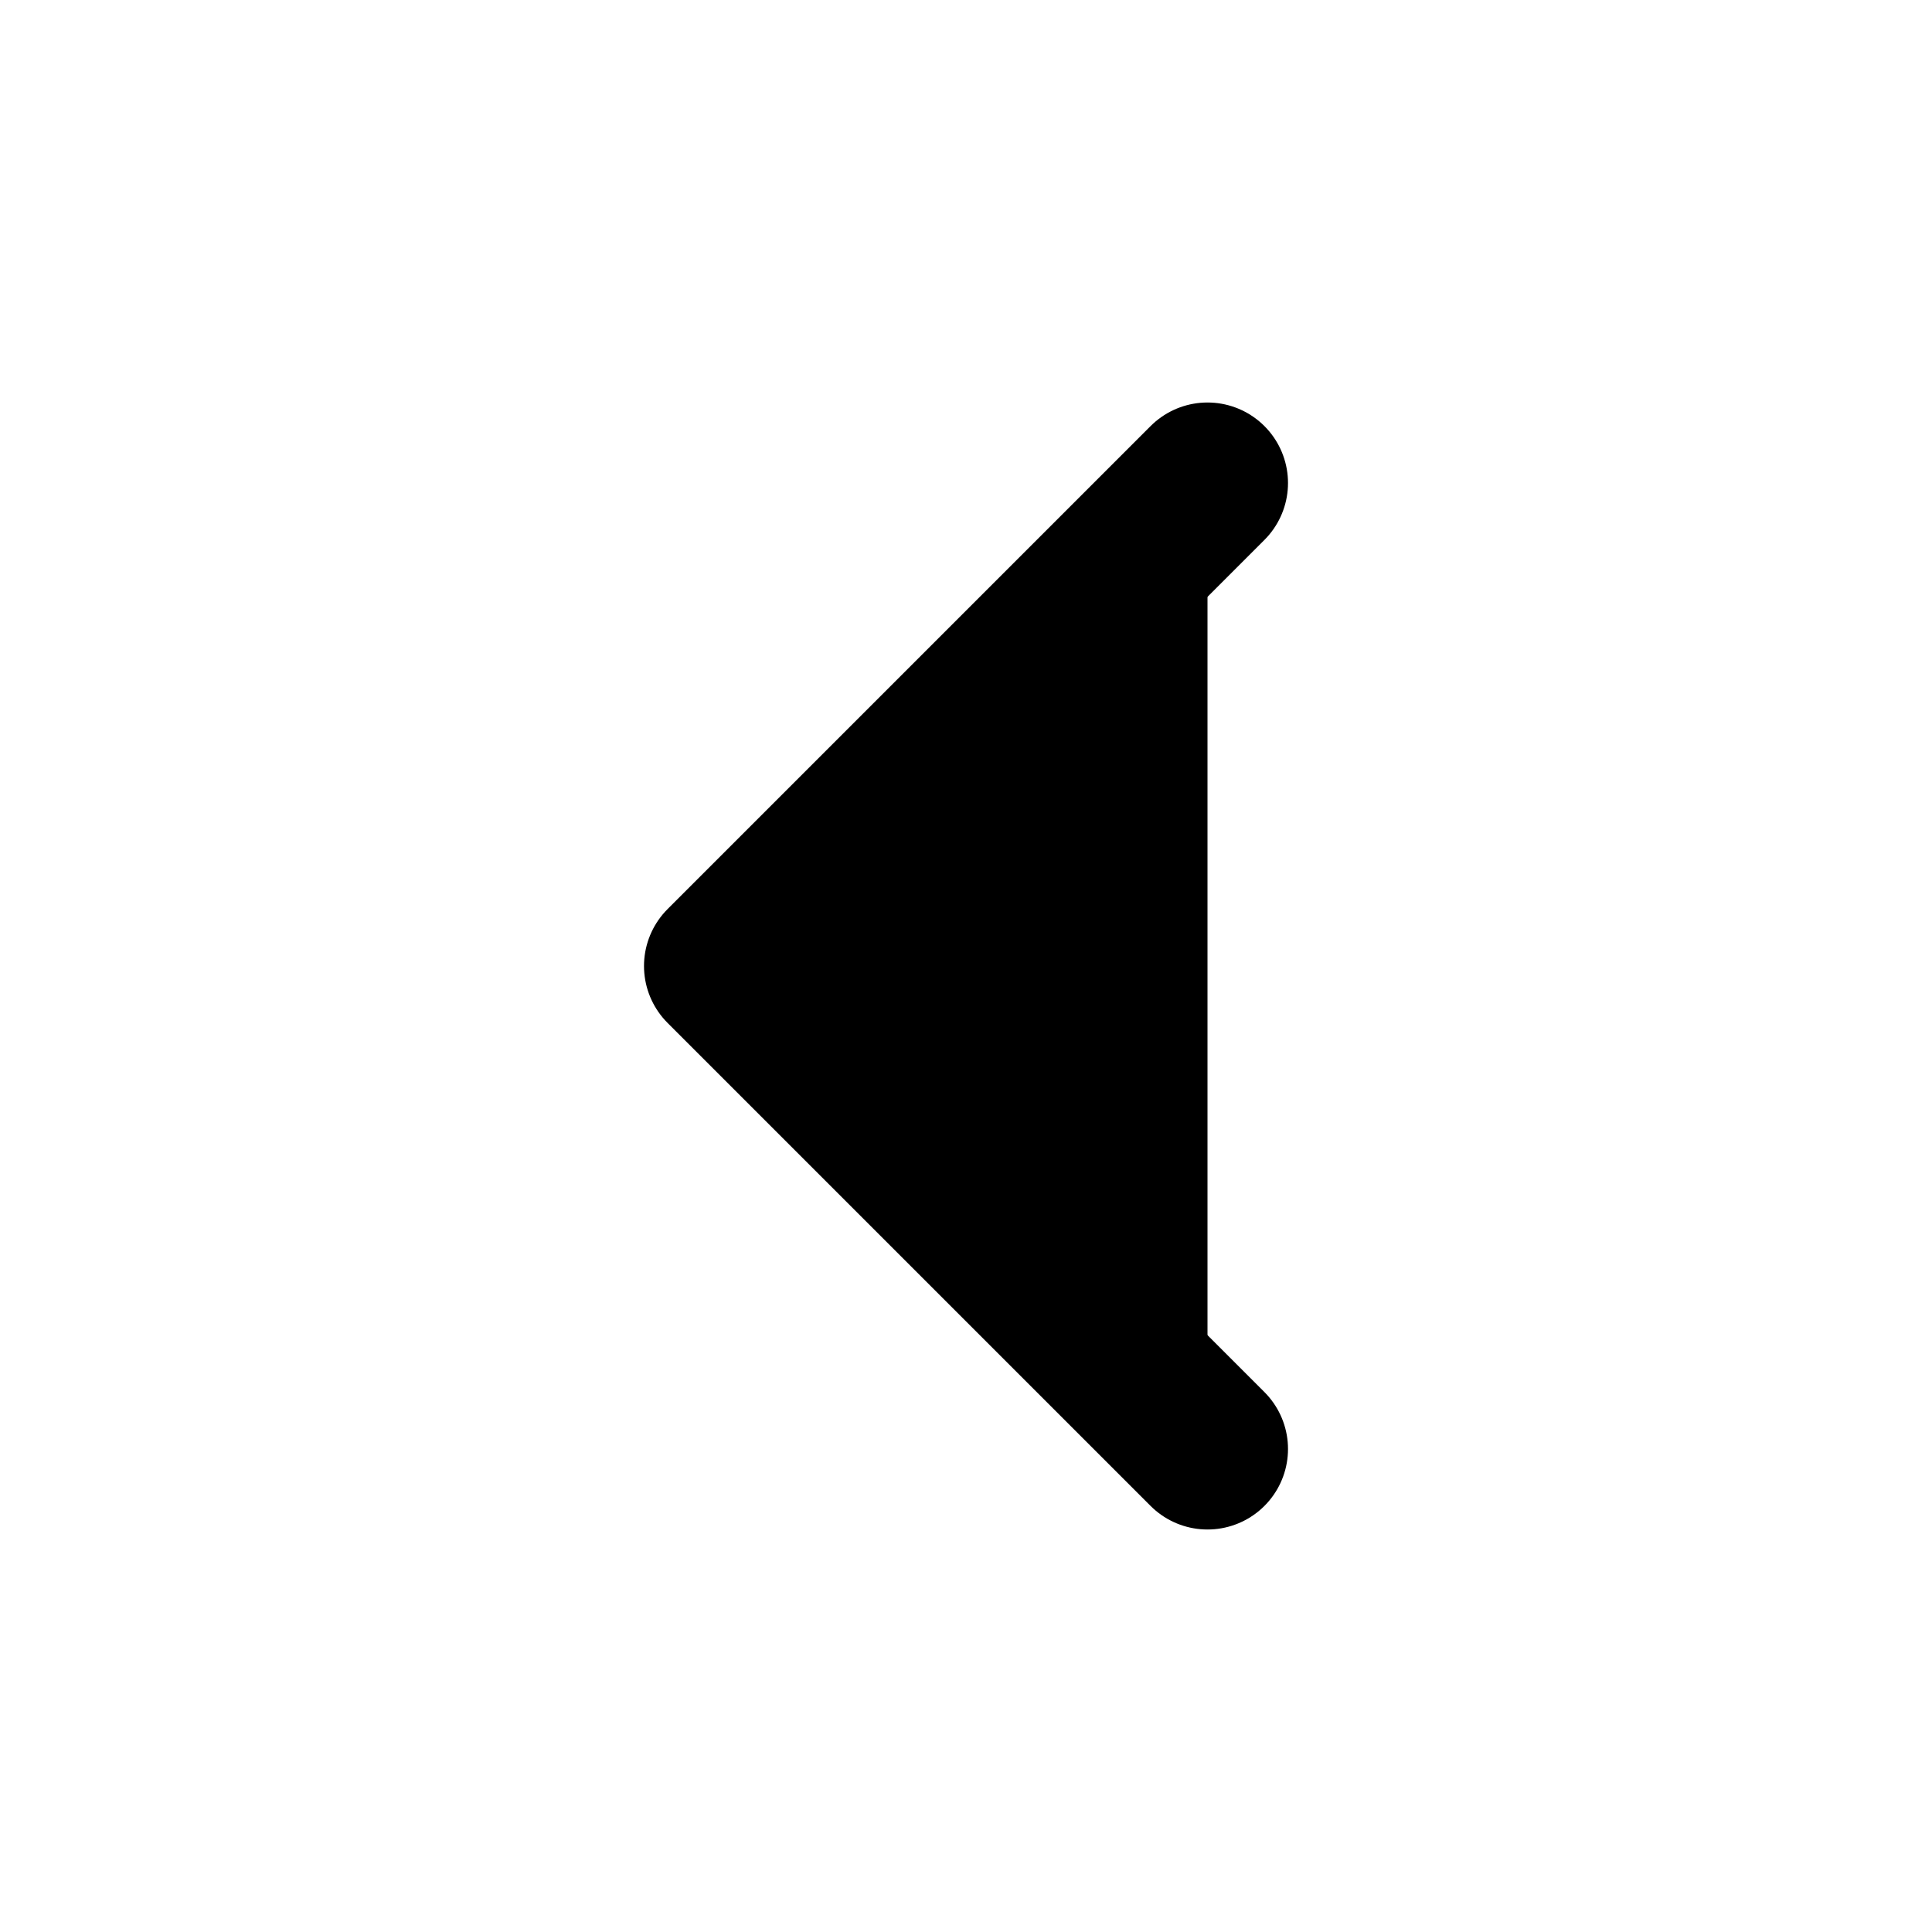
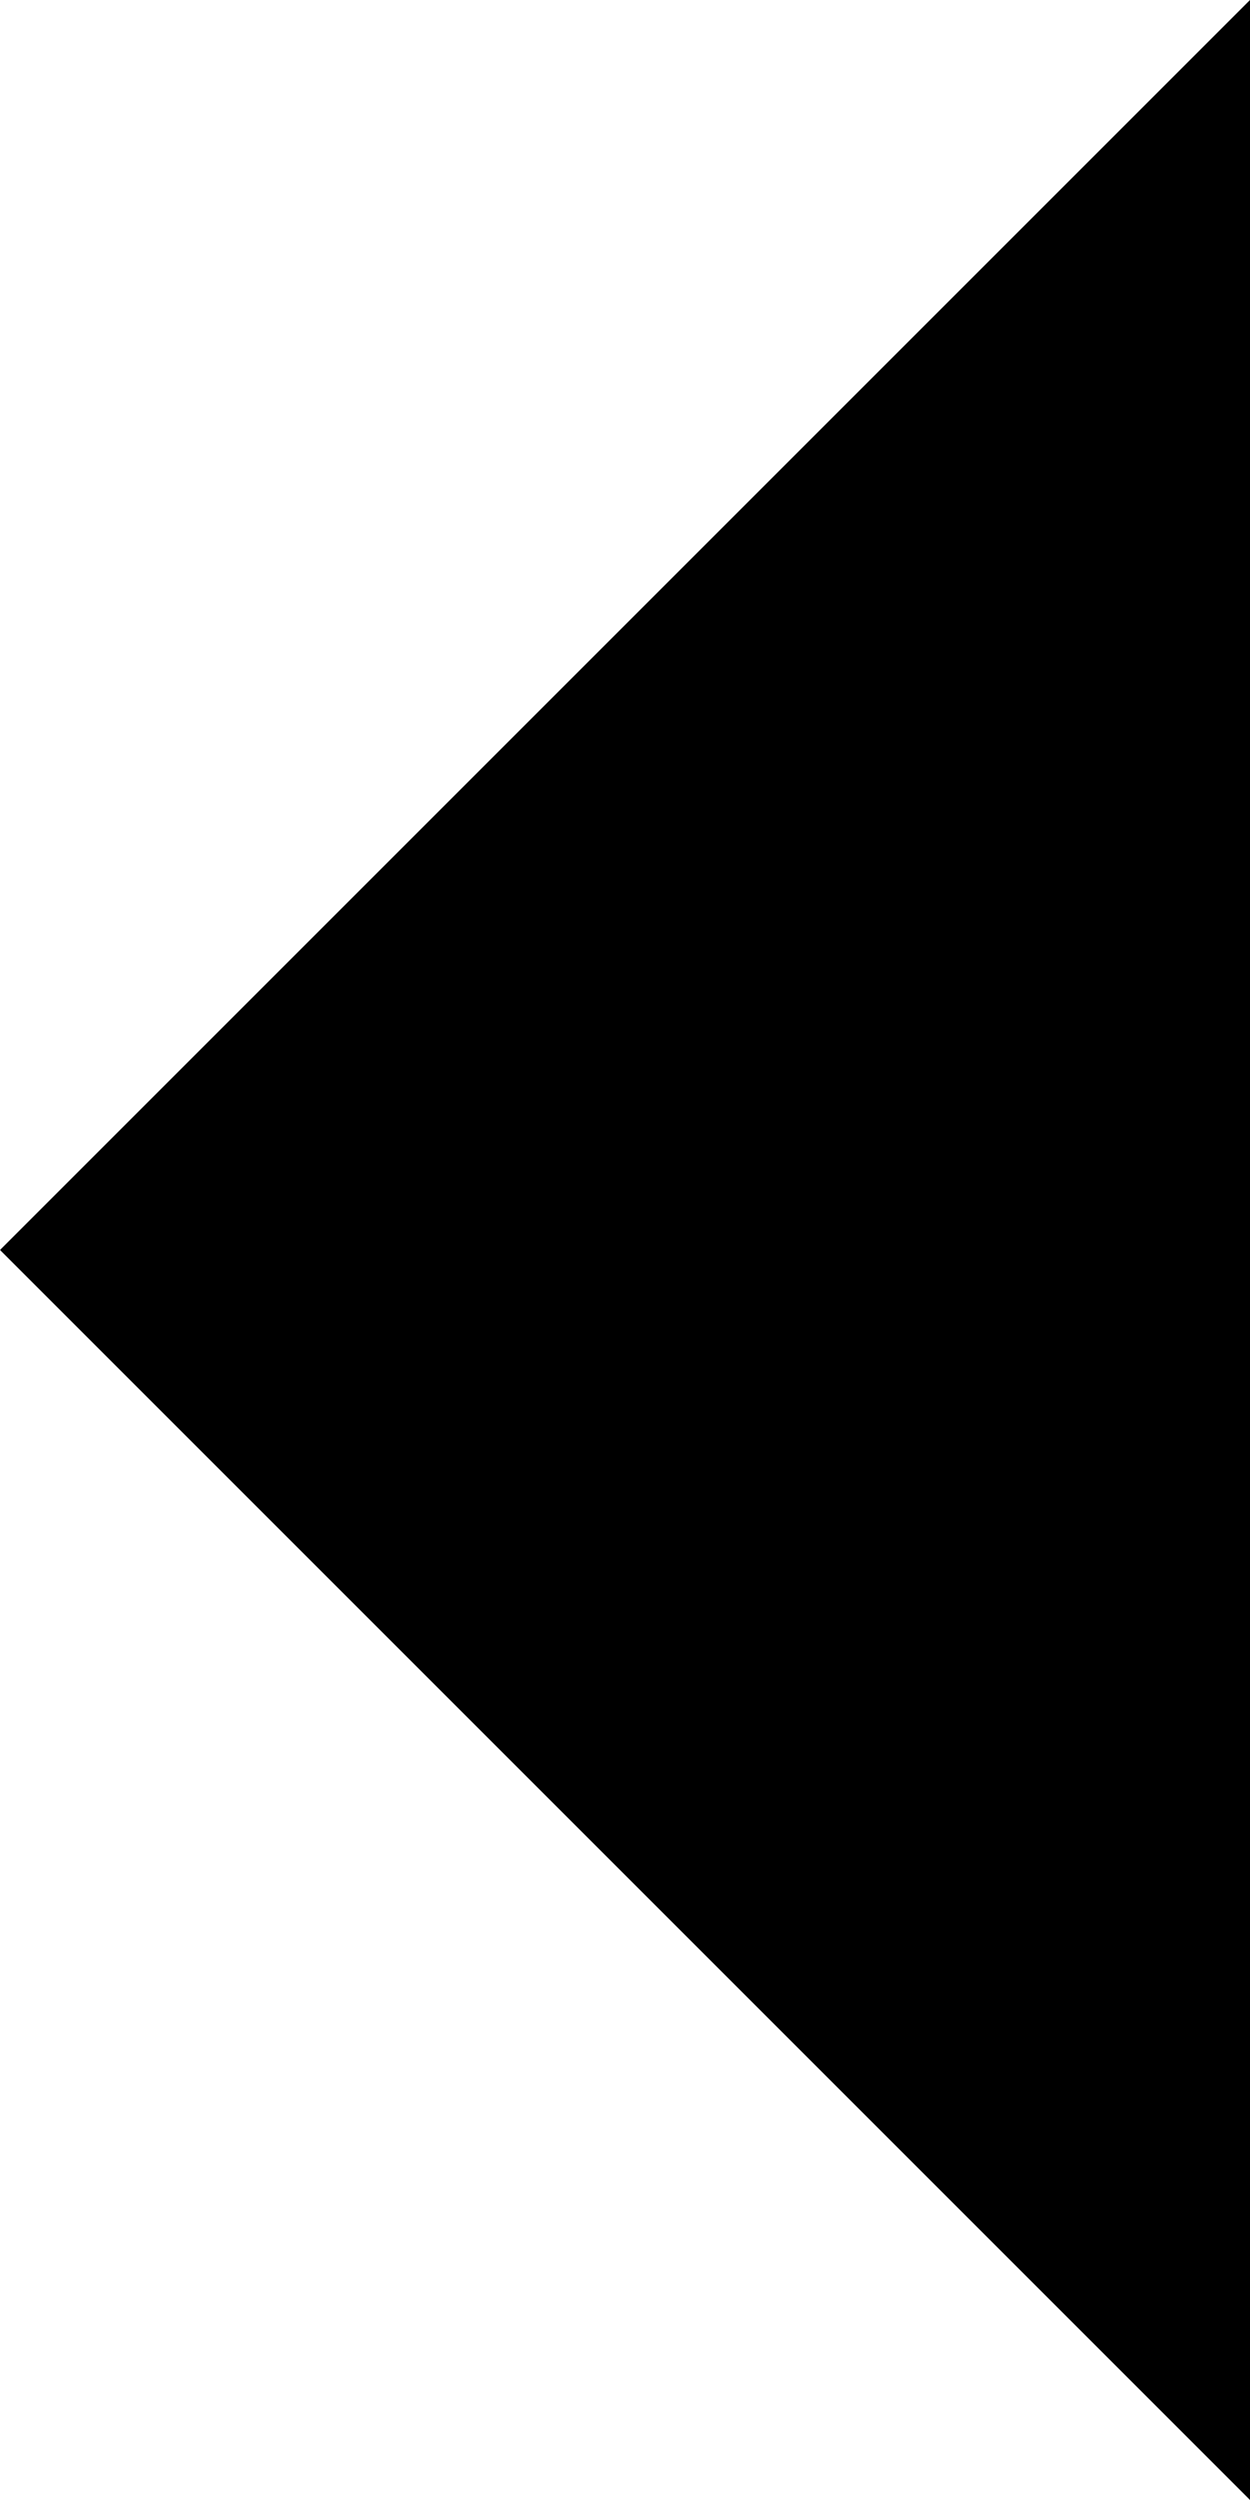
- <svg xmlns="http://www.w3.org/2000/svg" width="24" height="24" viewBox="0 0 24 24" fill="currentColor" stroke="currentColor" stroke-width="2" stroke-linecap="round" stroke-linejoin="round" class="feather feather-chevron-left">
+ <svg xmlns="http://www.w3.org/2000/svg" viewBox="9 6 6 12" fill="currentColor" stroke="none" stroke-width="2" stroke-linecap="round" stroke-linejoin="round" class="feather feather-chevron-left">
  <polyline points="15 18 9 12 15 6" />
</svg>
